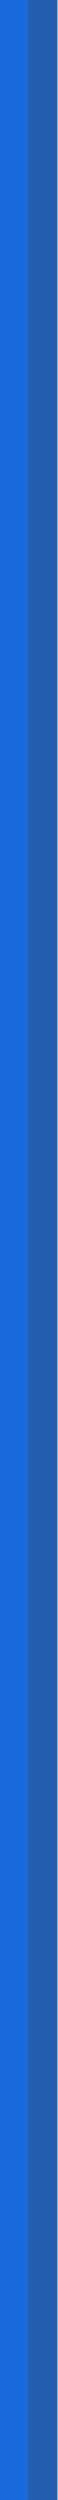
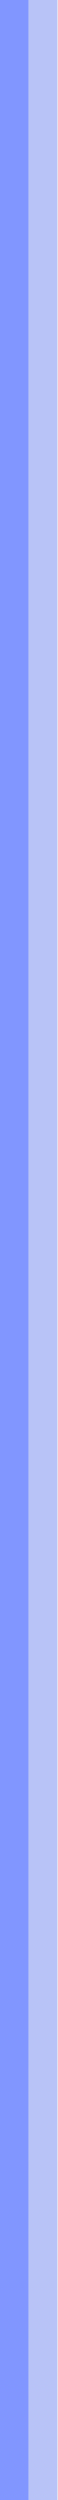
- <svg xmlns="http://www.w3.org/2000/svg" xmlns:xlink="http://www.w3.org/1999/xlink" width="24px" height="1047px" viewBox="0 0 24 1047" version="1.1">
-   <defs>
-     <rect id="path-1" x="0" y="0" width="24" height="1047" />
-   </defs>
-   <g id="Page-2" stroke="none" stroke-width="1" fill="none" fill-rule="evenodd">
-     <g id="Documentation-Tablet">
-       <g id="sidebar-bg">
-         <mask id="mask-2" fill="white">
-           <use xlink:href="#path-1" />
-         </mask>
-         <use id="Mask" fill="#3D4247" xlink:href="#path-1" />
-         <rect id="Rectangle" fill="#1969DD" x="0" y="0" width="12" height="1047" />
-         <rect id="Rectangle-Copy-4" fill="#1969DD" opacity="0.7" x="12" y="0" width="12" height="1047" />
-       </g>
+ <svg xmlns="http://www.w3.org/2000/svg" width="24px" height="1047px" viewBox="0 0 24 1047" version="1.1">
+   <g id="Page-1" stroke="none" stroke-width="1" fill="none" fill-rule="evenodd">
+     <g id="collapsed-sidebar-background" fill="#8196FF" fill-rule="nonzero">
+       <rect id="Rectangle" x="0" y="0" width="12" height="1047" />
+       <rect id="Rectangle-Copy-4" fill-opacity="0.7" opacity="0.7" x="12" y="0" width="12" height="1047" />
    </g>
  </g>
</svg>
